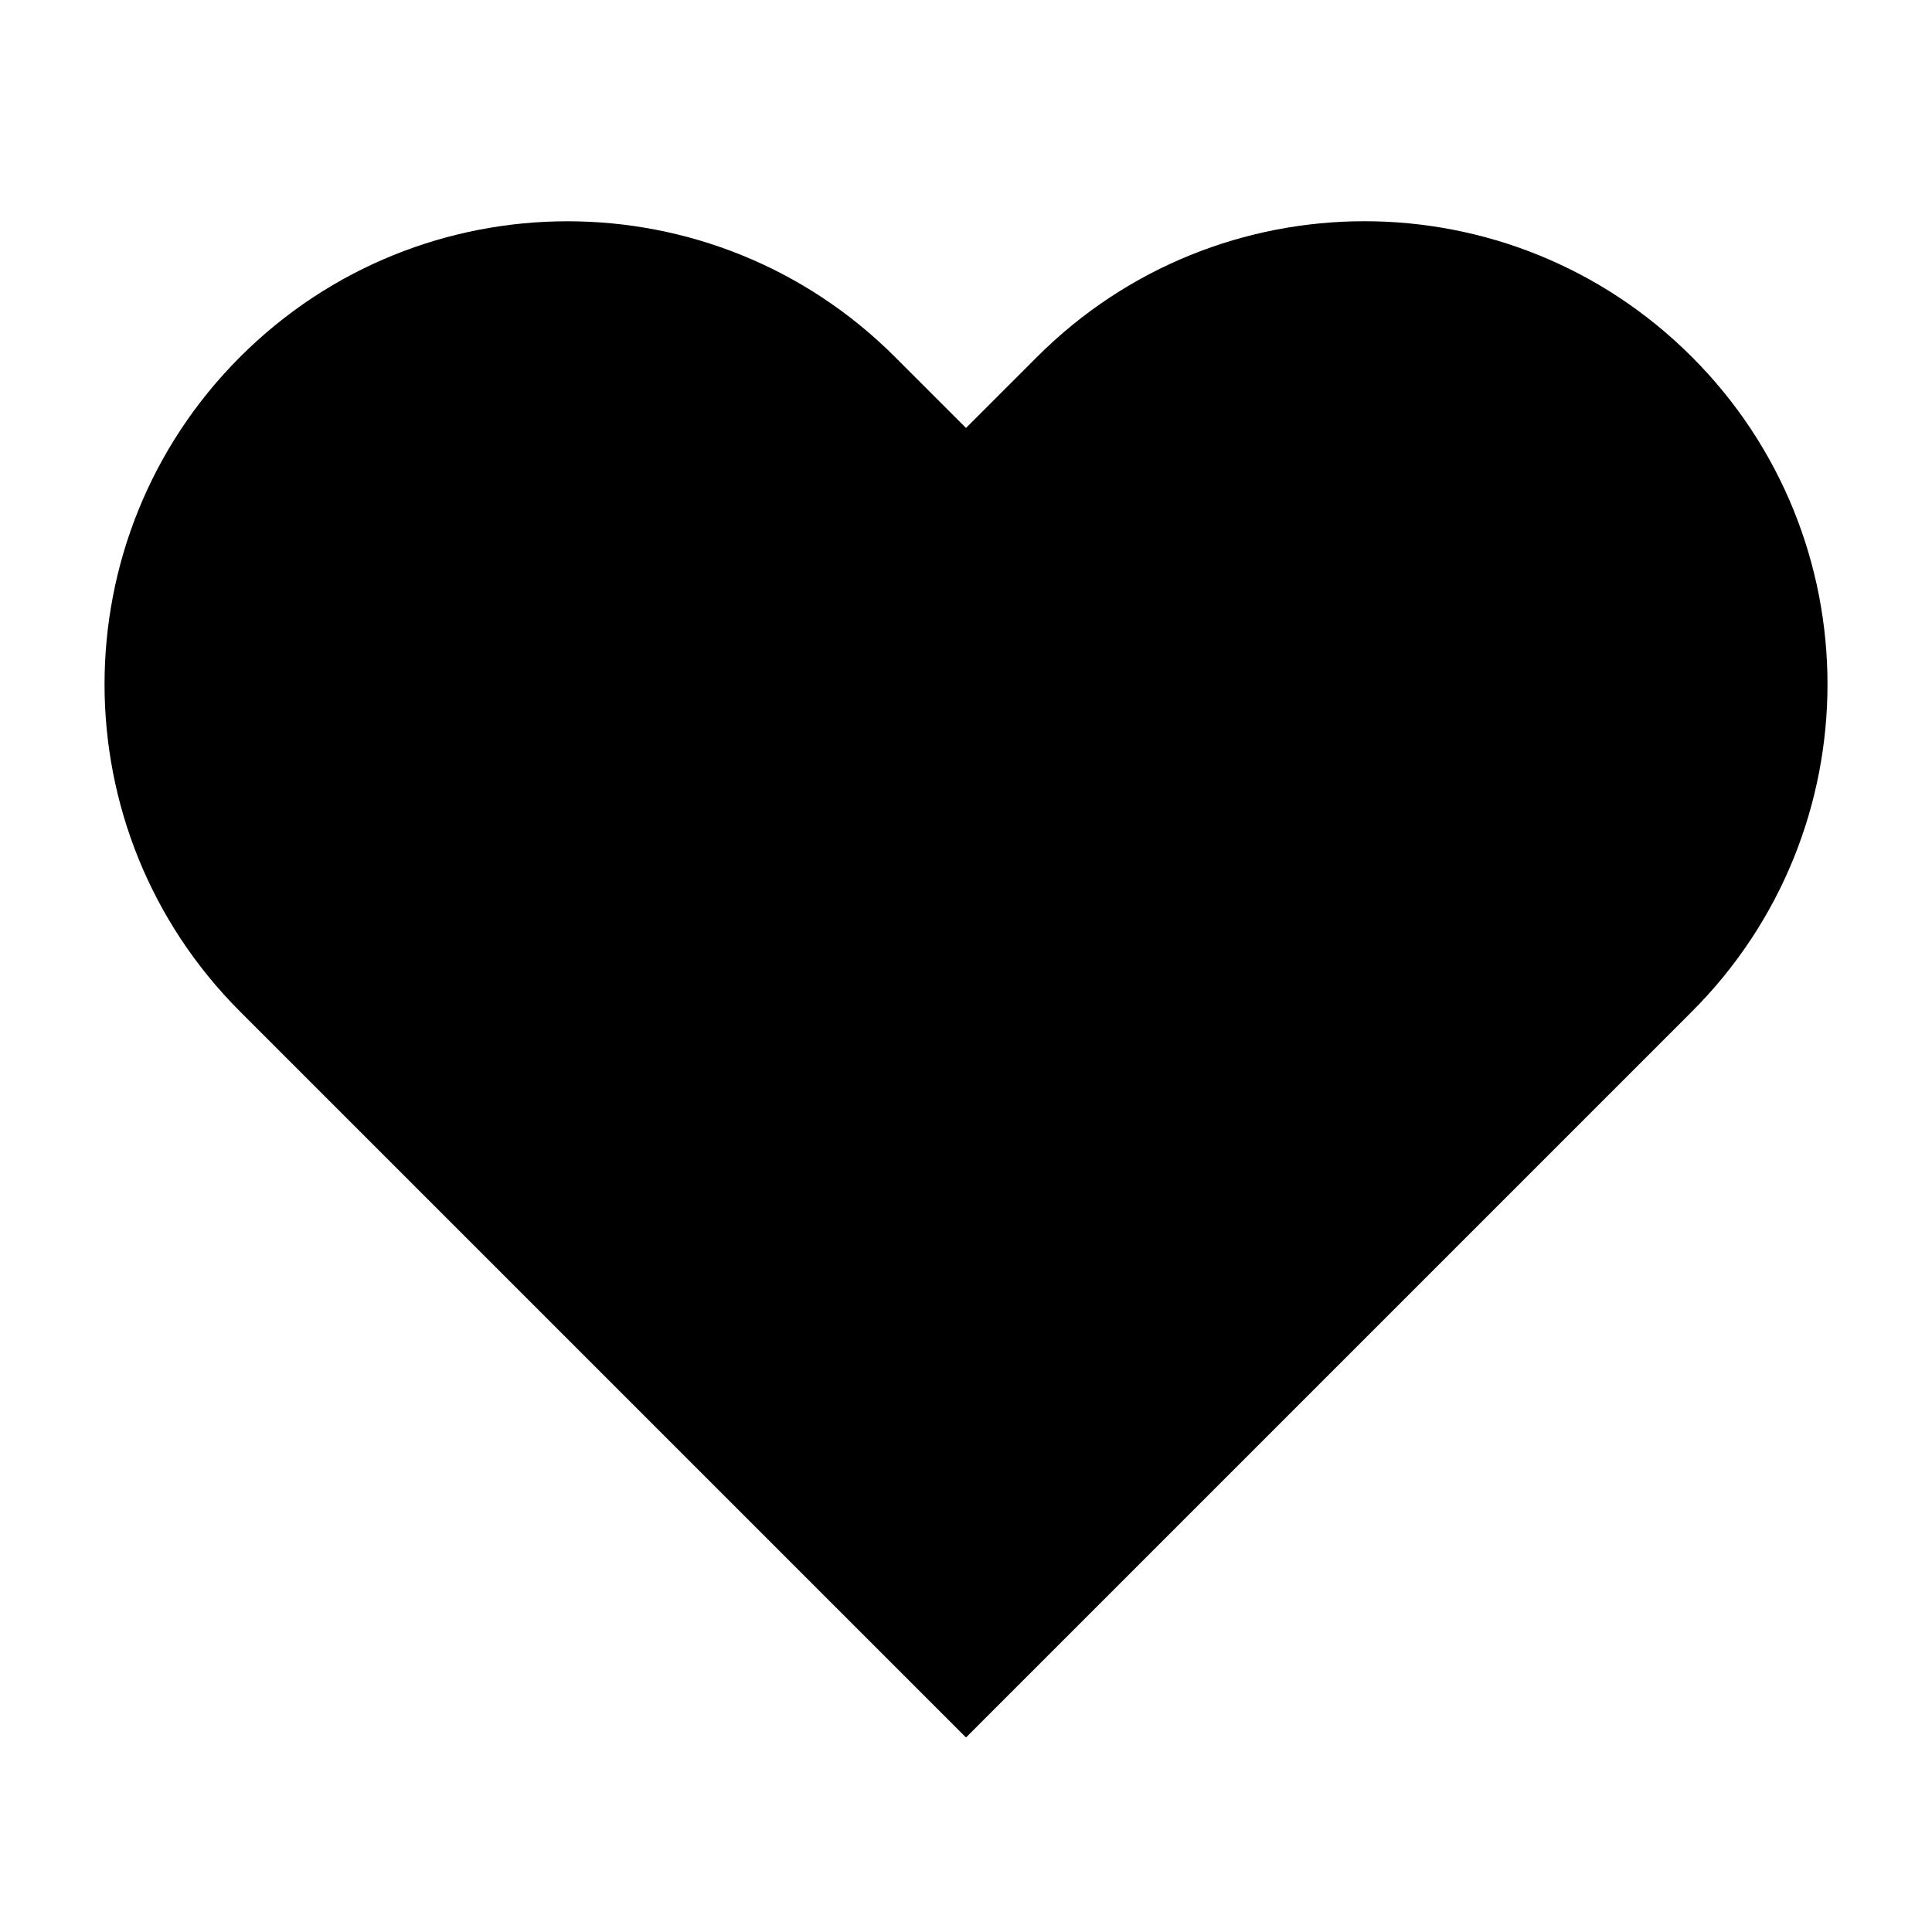
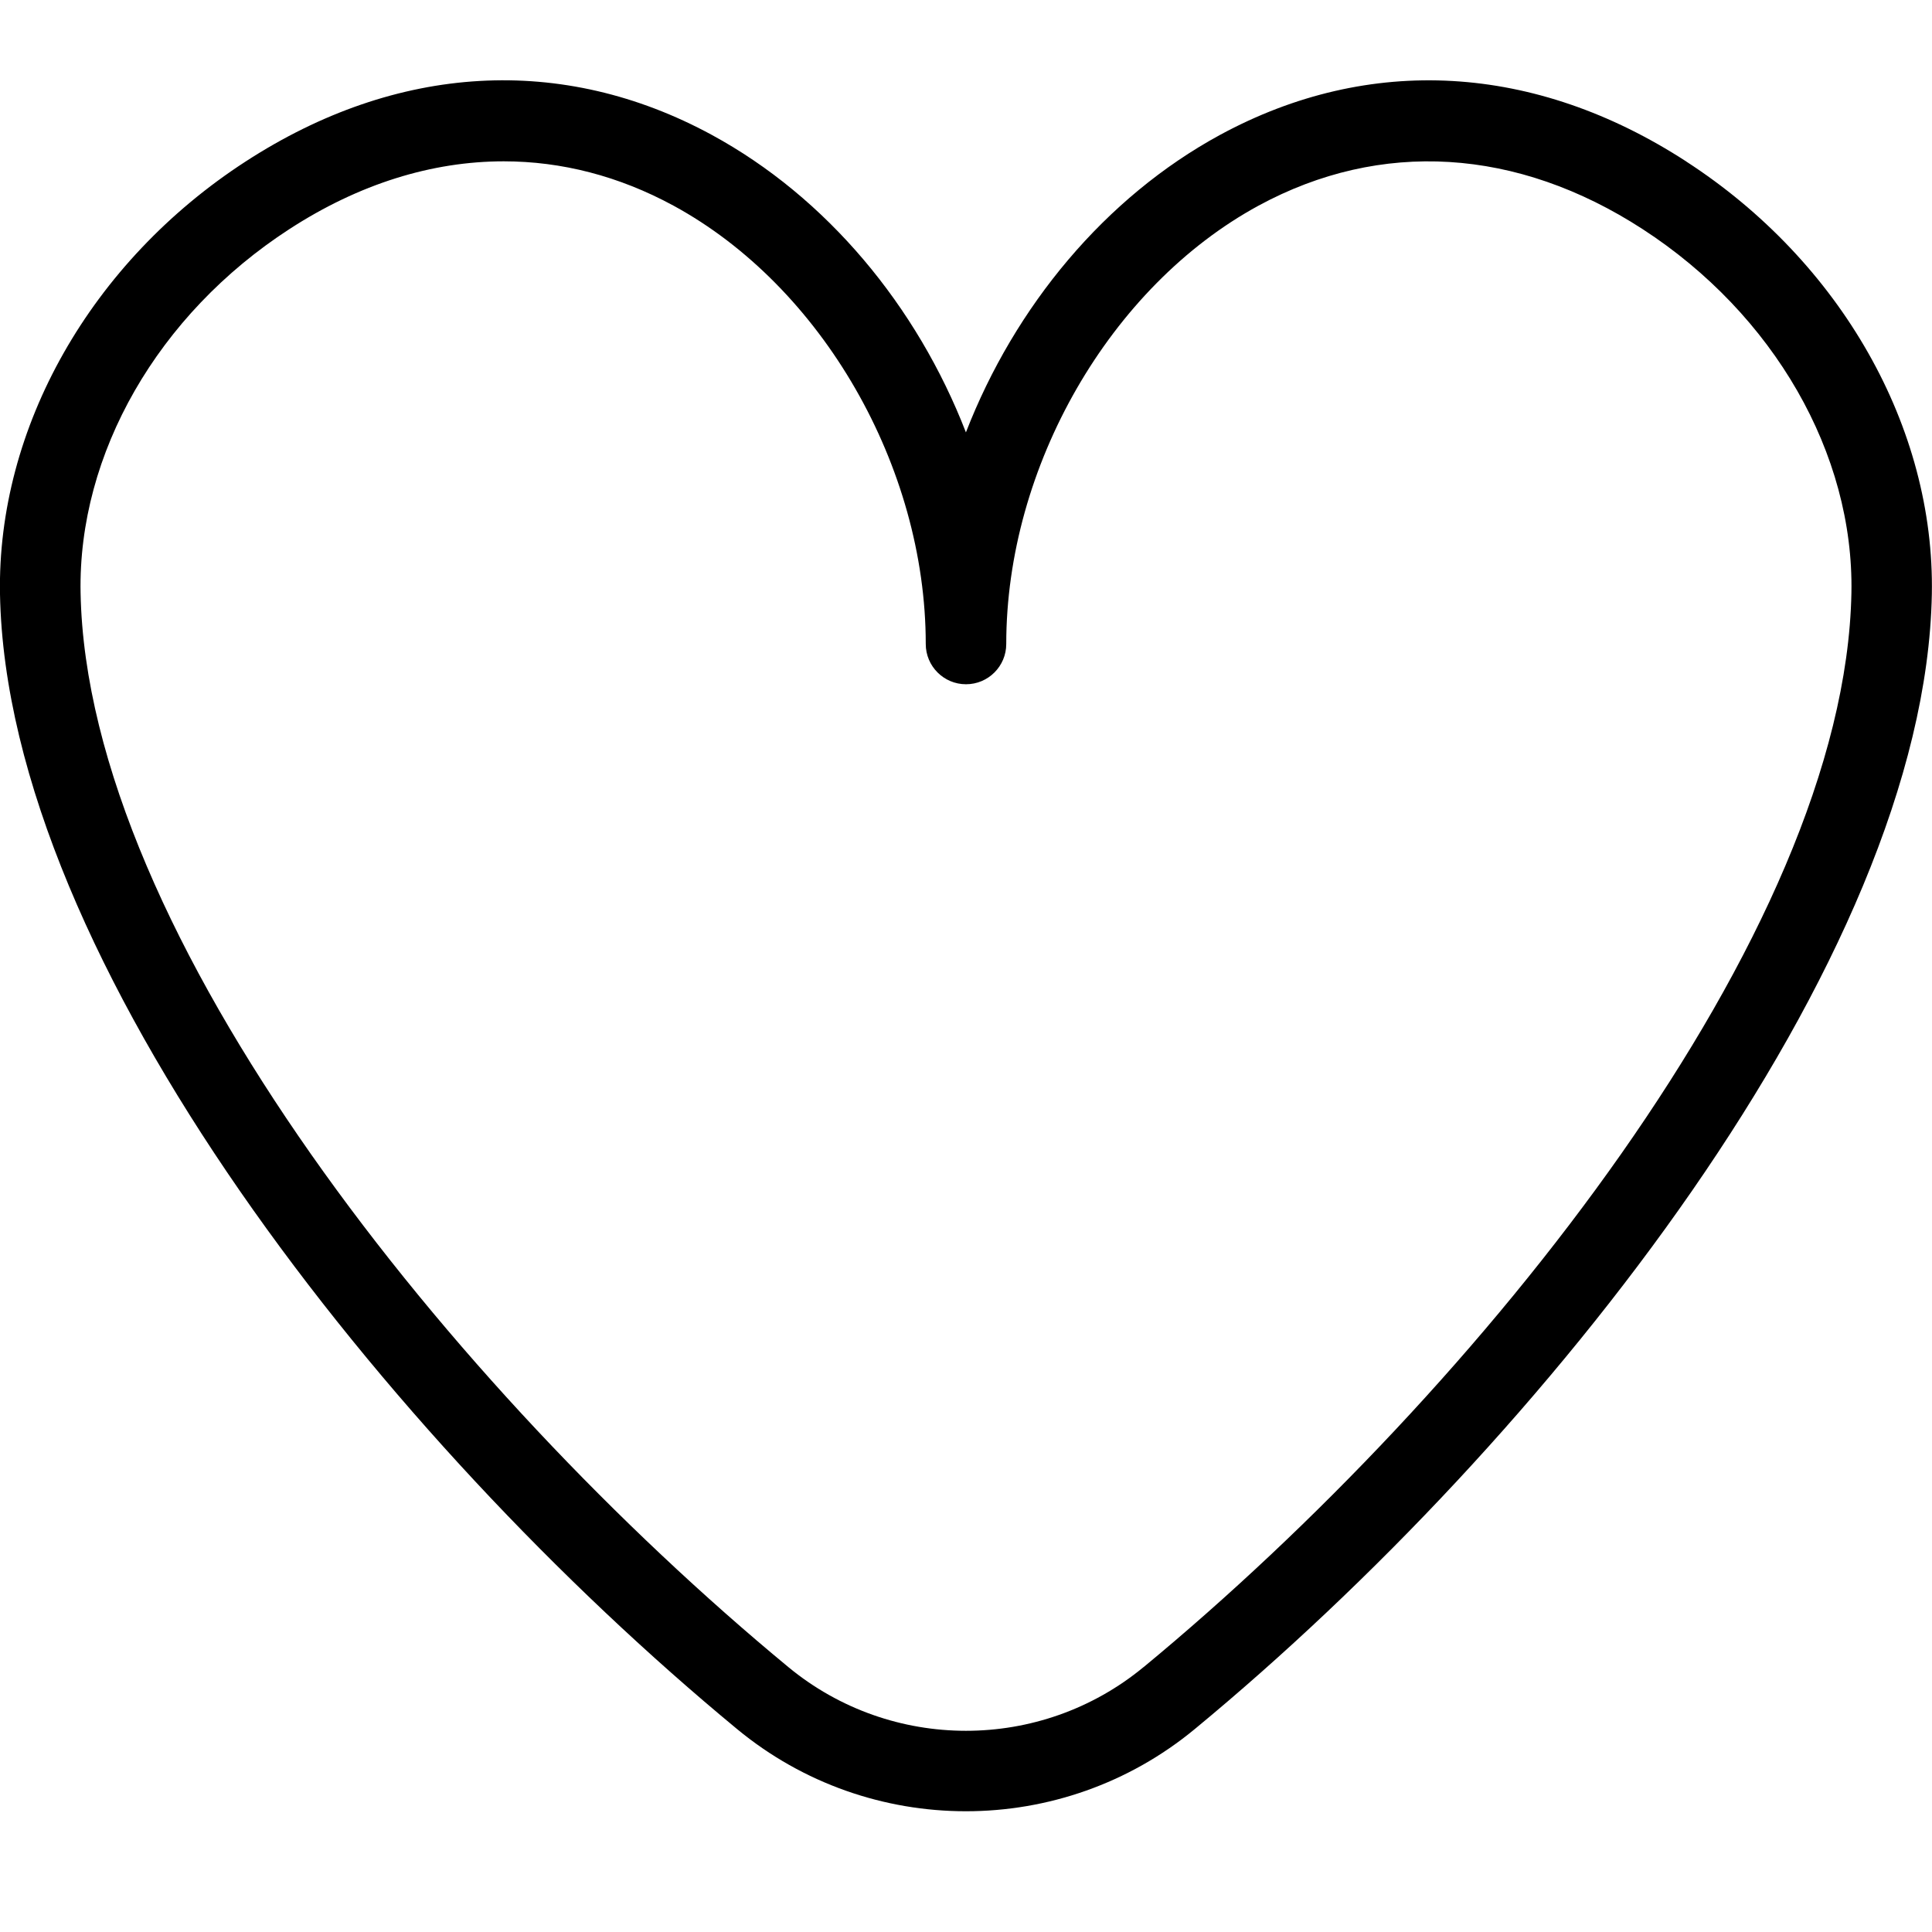
- <svg xmlns="http://www.w3.org/2000/svg" viewBox="0 0 24 24" fill="none">
-   <path d="M20.84 4.61a5.5 5.5 0 0 0-7.78 0L12 5.67l-1.06-1.06a5.5 5.5 0 0 0-7.78 7.78l1.06 1.06L12 21.23l7.78-7.78 1.06-1.06a5.5 5.5 0 0 0 0-7.78z" fill="currentColor" stroke="currentColor" stroke-width="0.5" />
+ <svg xmlns="http://www.w3.org/2000/svg" id="Layer_1" data-name="Layer 1" viewBox="0 0 24 24">
+   <path d="M20.949,2.007c-1.881-1.221-3.938-1.337-5.792-.332-1.428,.776-2.55,2.129-3.158,3.696-.607-1.567-1.729-2.92-3.158-3.696-1.854-1.006-3.91-.889-5.791,.332C1.13,3.252-.038,5.312,0,7.382c.086,4.56,4.806,10.504,9.156,14.097,.824,.681,1.833,1.021,2.843,1.021,1.009,0,2.019-.34,2.843-1.021,4.35-3.593,9.07-9.538,9.156-14.097,.039-2.07-1.129-4.13-3.05-5.375Zm-6.743,18.702c-1.279,1.056-3.135,1.055-4.413,0C5.615,17.256,1.081,11.608,1.001,7.364c-.033-1.728,.961-3.459,2.594-4.518,.864-.561,1.77-.842,2.663-.842,.719,0,1.431,.183,2.107,.55,1.846,1.003,3.135,3.243,3.135,5.446,0,.276,.224,.5,.5,.5s.5-.224,.5-.5c0-2.204,1.29-4.443,3.135-5.446,1.516-.822,3.209-.72,4.77,.292,1.632,1.059,2.626,2.79,2.594,4.518-.08,4.243-4.614,9.892-8.792,13.345Z" />
</svg>
